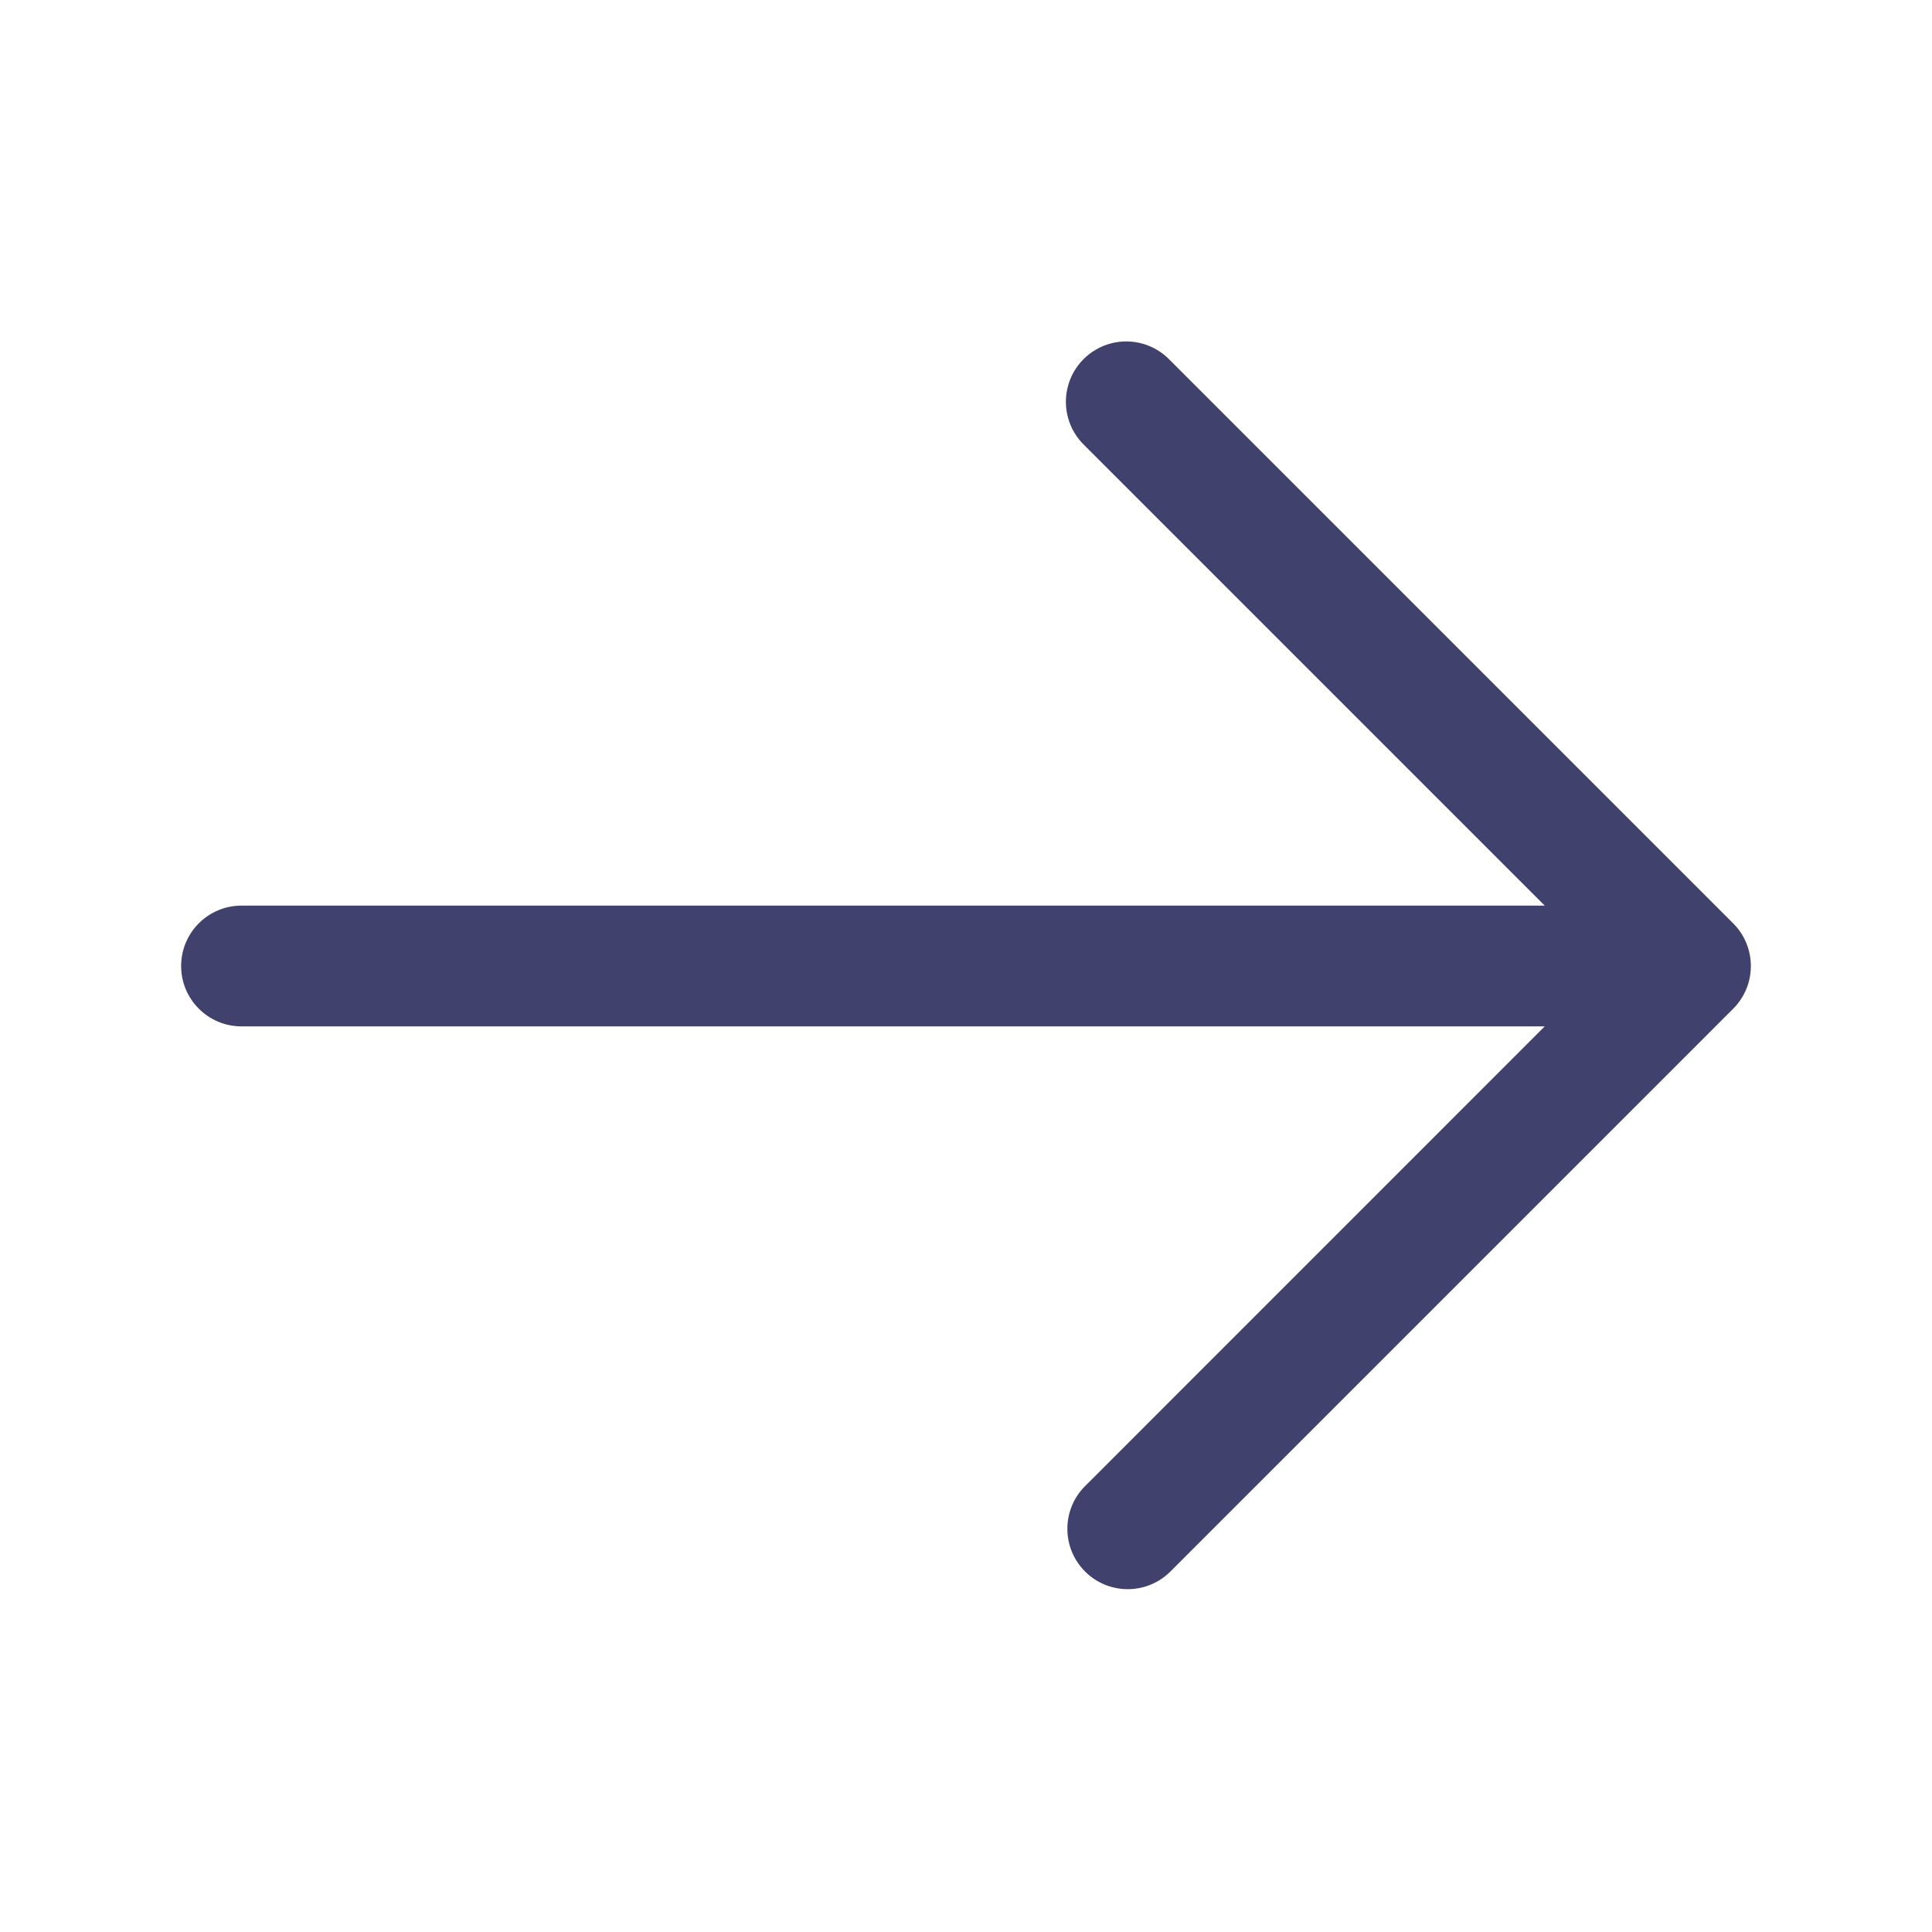
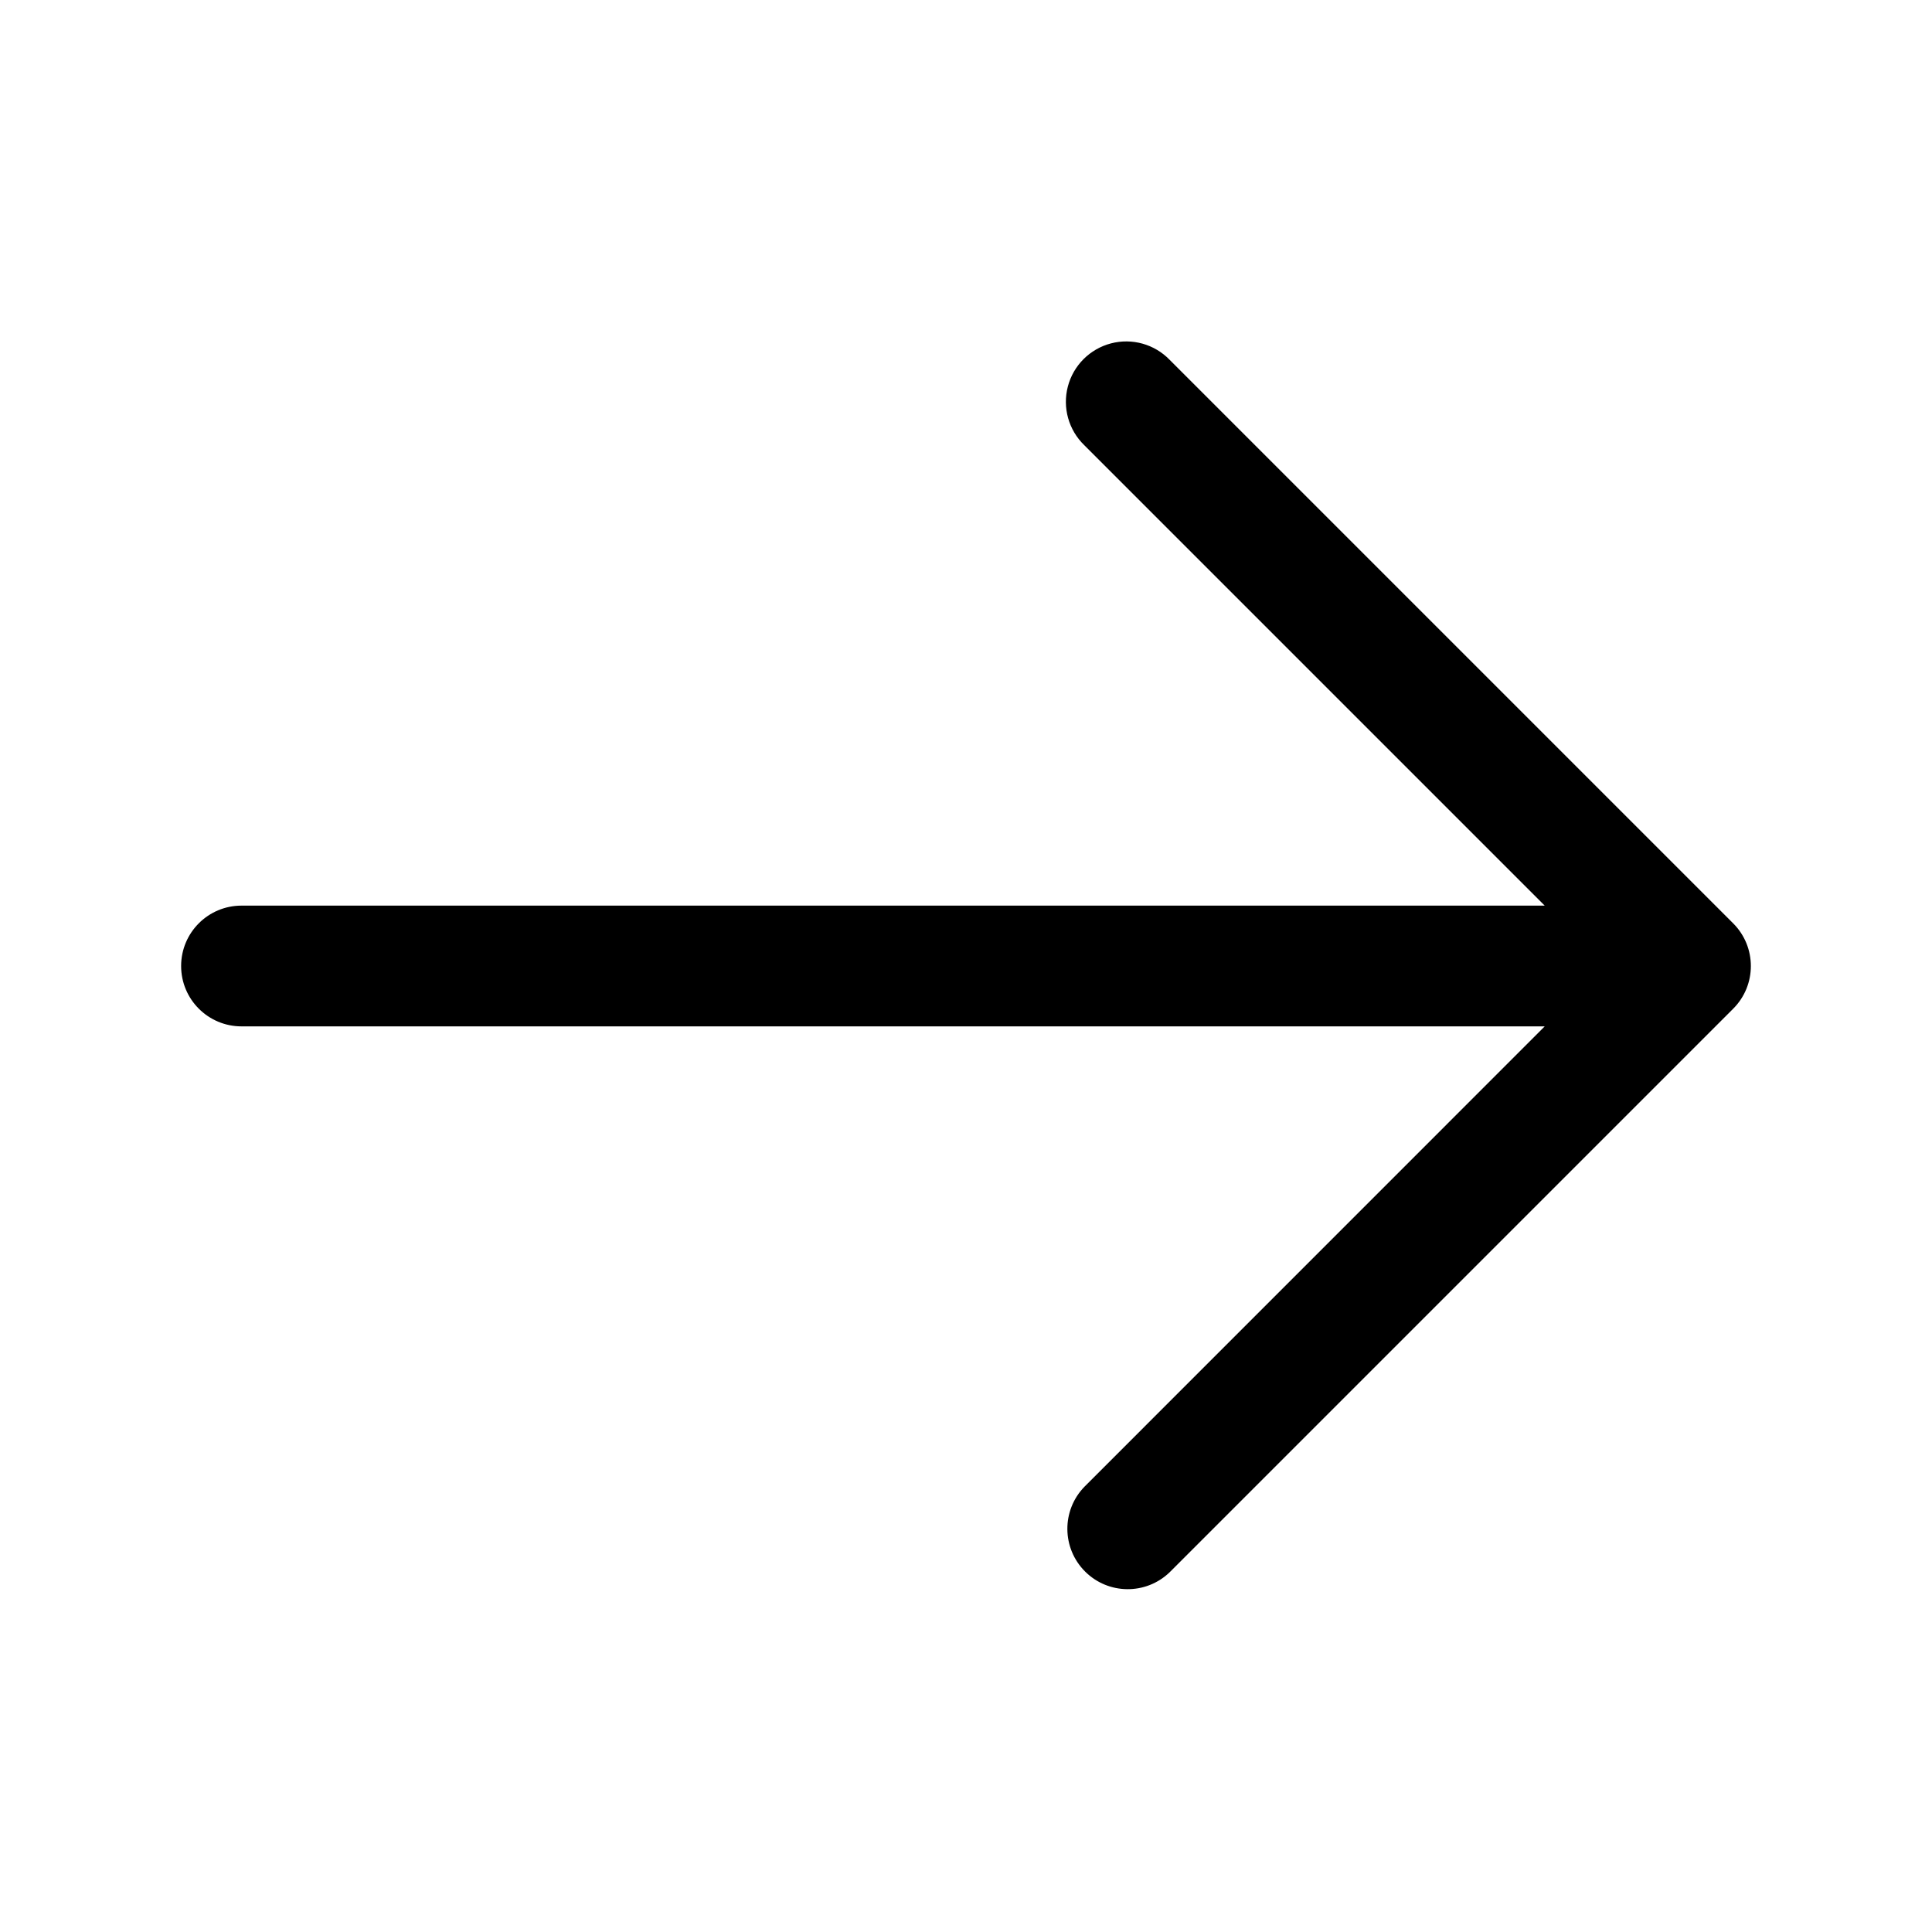
- <svg xmlns="http://www.w3.org/2000/svg" width="24px" height="24px" viewBox="0 0 24 24" id="magicoon-Regular">
-   <defs>
-     <style>.cls-1{fill:#41416e;}</style>
-   </defs>
-   <g id="arrow-right-Regular">
-     <path id="arrow-right-Regular-2" data-name="arrow-right-Regular" class="cls-1" d="M21.53,12.531l-7,7a.75.75,0,0,1-1.06-1.061l5.719-5.72H3a.75.75,0,0,1,0-1.5H19.189L13.47,5.531A.75.75,0,1,1,14.53,4.47l7,7A.75.75,0,0,1,21.53,12.531Z" />
-   </g>
+ <svg xmlns="http://www.w3.org/2000/svg" width="24" height="24">
+   <path d="m21.53 12.531-7 7a.75.75 0 0 1-1.06-1.061l5.719-5.72H3a.75.75 0 0 1 0-1.5h16.189L13.47 5.531a.75.75 0 1 1 1.06-1.061l7 7a.75.75 0 0 1 0 1.061Z" data-name="arrow-right-Regular" />
</svg>
